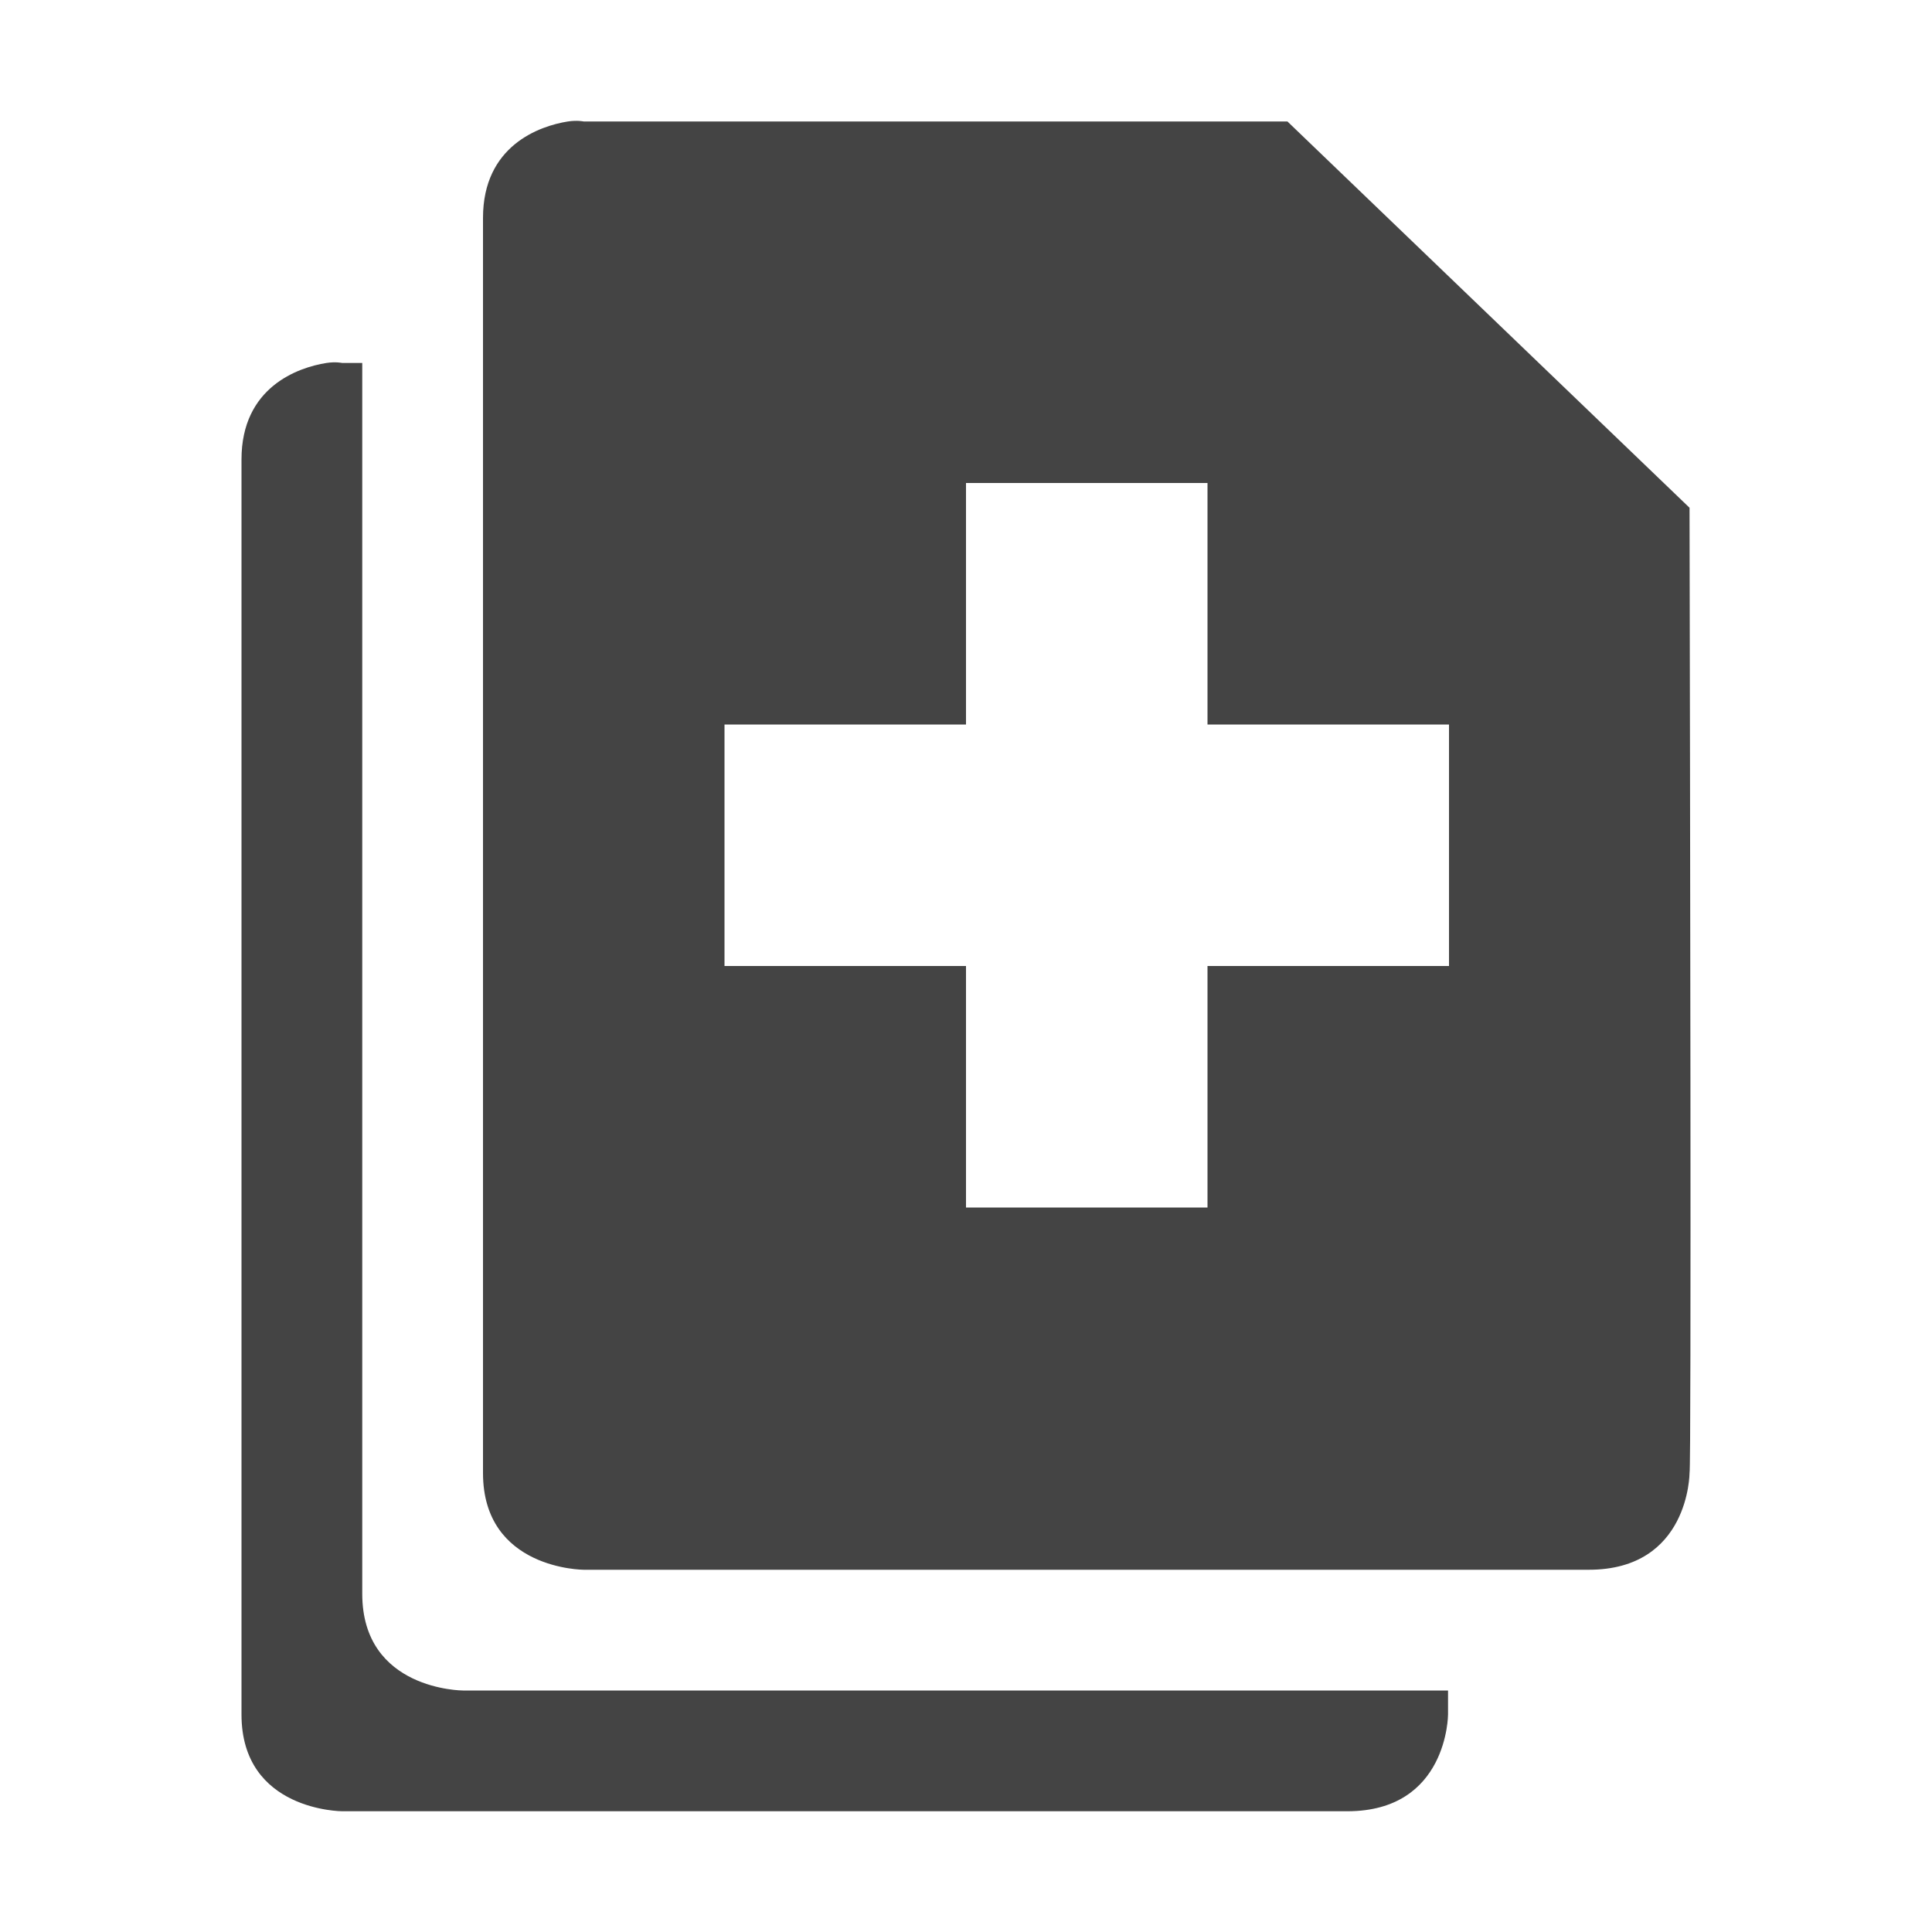
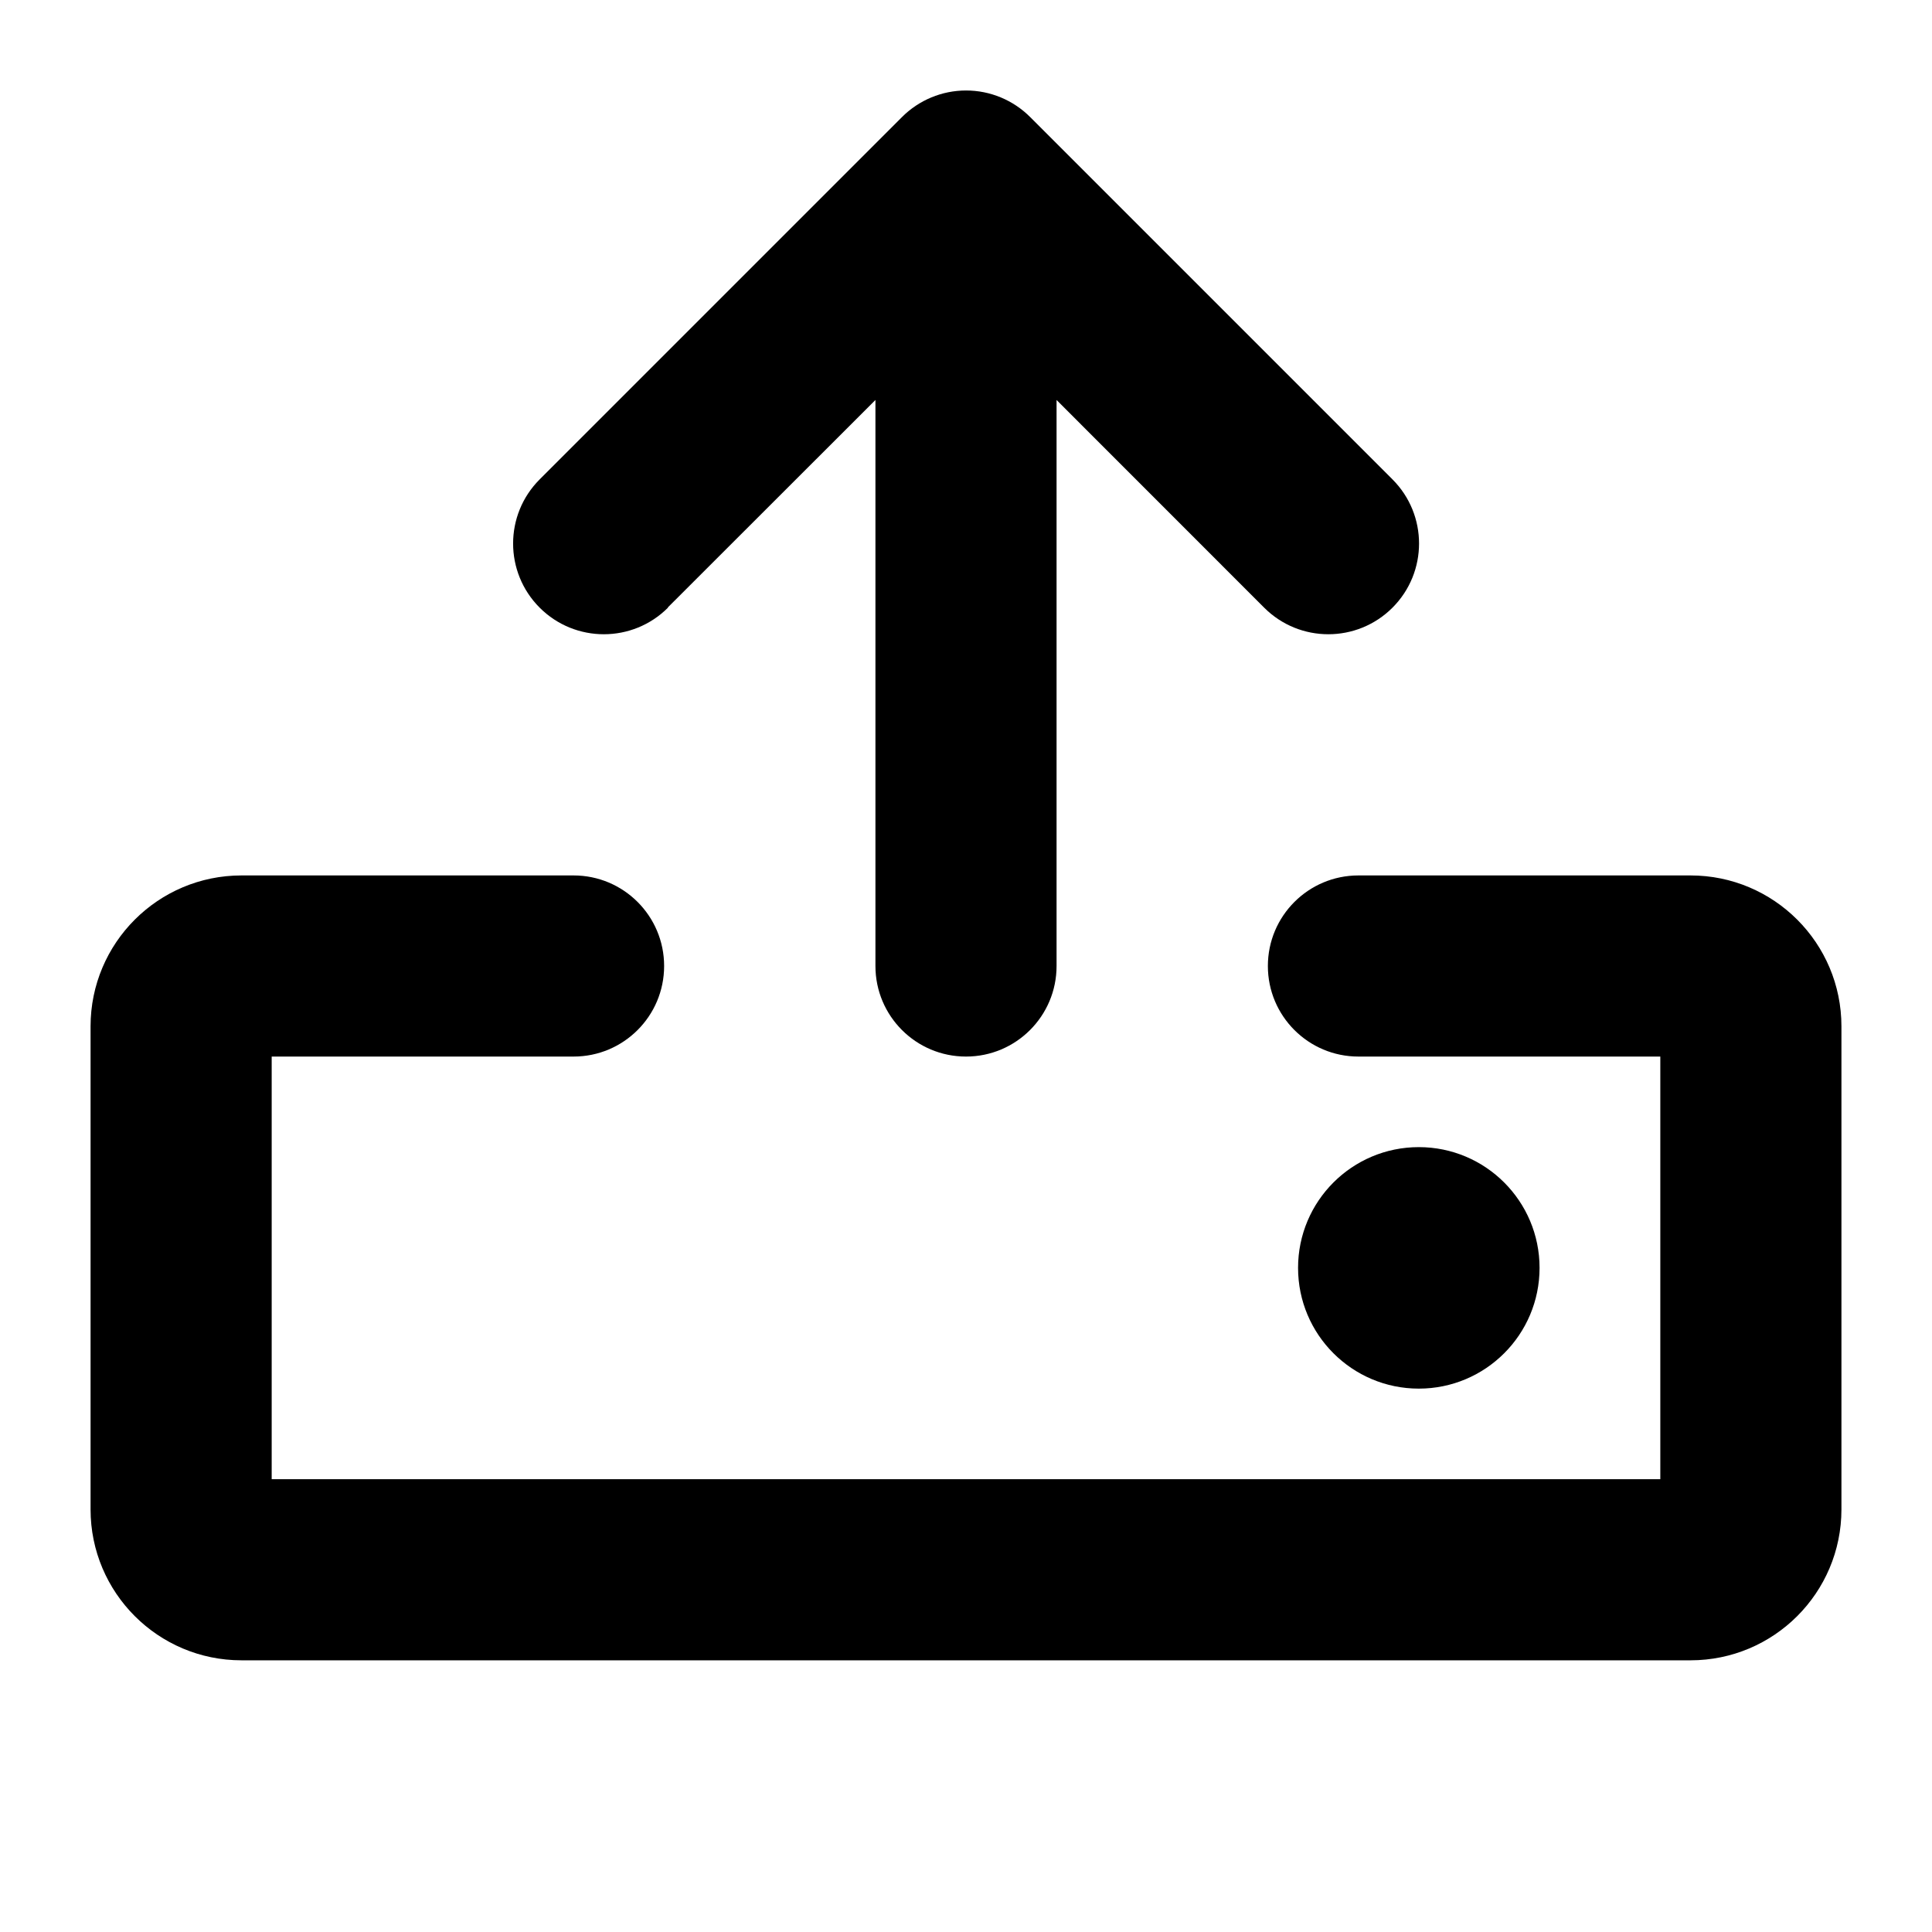
- <svg xmlns="http://www.w3.org/2000/svg" width="16" height="16" version="1.1">
-   <defs>
-     <style id="current-color-scheme" type="text/css">
-    .ColorScheme-Text { color:#444444; } .ColorScheme-Highlight { color:#4285f4; } .ColorScheme-NeutralText { color:#ff9800; } .ColorScheme-PositiveText { color:#4caf50; } .ColorScheme-NegativeText { color:#f44336; }
-   </style>
-   </defs>
-   <path style="fill:currentColor" class="ColorScheme-Text" d="M 4.703,1.006 C 4.469,1.043 4,1.205 4,1.805 V 12.199 C 4,12.999 4.834,13 4.834,13 h 8.324 c 0.833,0 0.834,-0.801 0.834,-0.801 0.016,-0.037 0.004,-5.957 0,-7.994 L 10.662,1.006 H 4.834 c 0,0 -0.053,-0.012 -0.131,0 z m -2,2 C 2.469,3.043 2,3.205 2,3.805 V 14.199 C 2,14.999 2.834,15 2.834,15 h 8.324 c 0.833,0 0.834,-0.801 0.834,-0.801 3.94e-4,-9.19e-4 -3.61e-4,-0.191 0,-0.199 H 3.834 c 0,0 -0.834,-0.001 -0.834,-0.801 V 3.006 H 2.834 c 0,0 -0.053,-0.012 -0.131,0 z M 8,4 h 2 V 6 H 12 V 8 H 10 v 2 h -2 V 8 h -2 V 6 h 2 z" />
+ <svg xmlns="http://www.w3.org/2000/svg" fill="currentColor" viewBox="0 0 256 256">
+   <path d="M188,184a16,16,0,1,1,16-16A16,16,0,0,1,188,184Zm36-68H180a12,12,0,0,0,0,24h40v56H36V140H76a12,12,0,0,0,0-24H32a20,20,0,0,0-20,20v64a20,20,0,0,0,20,20H224a20,20,0,0,0,20-20V136A20,20,0,0,0,224,116ZM88.49,80.49,116,53v75a12,12,0,0,0,24,0V53l27.51,27.52a12,12,0,1,0,17-17l-48-48a12,12,0,0,0-17,0l-48,48a12,12,0,1,0,17,17Z" />
</svg>
